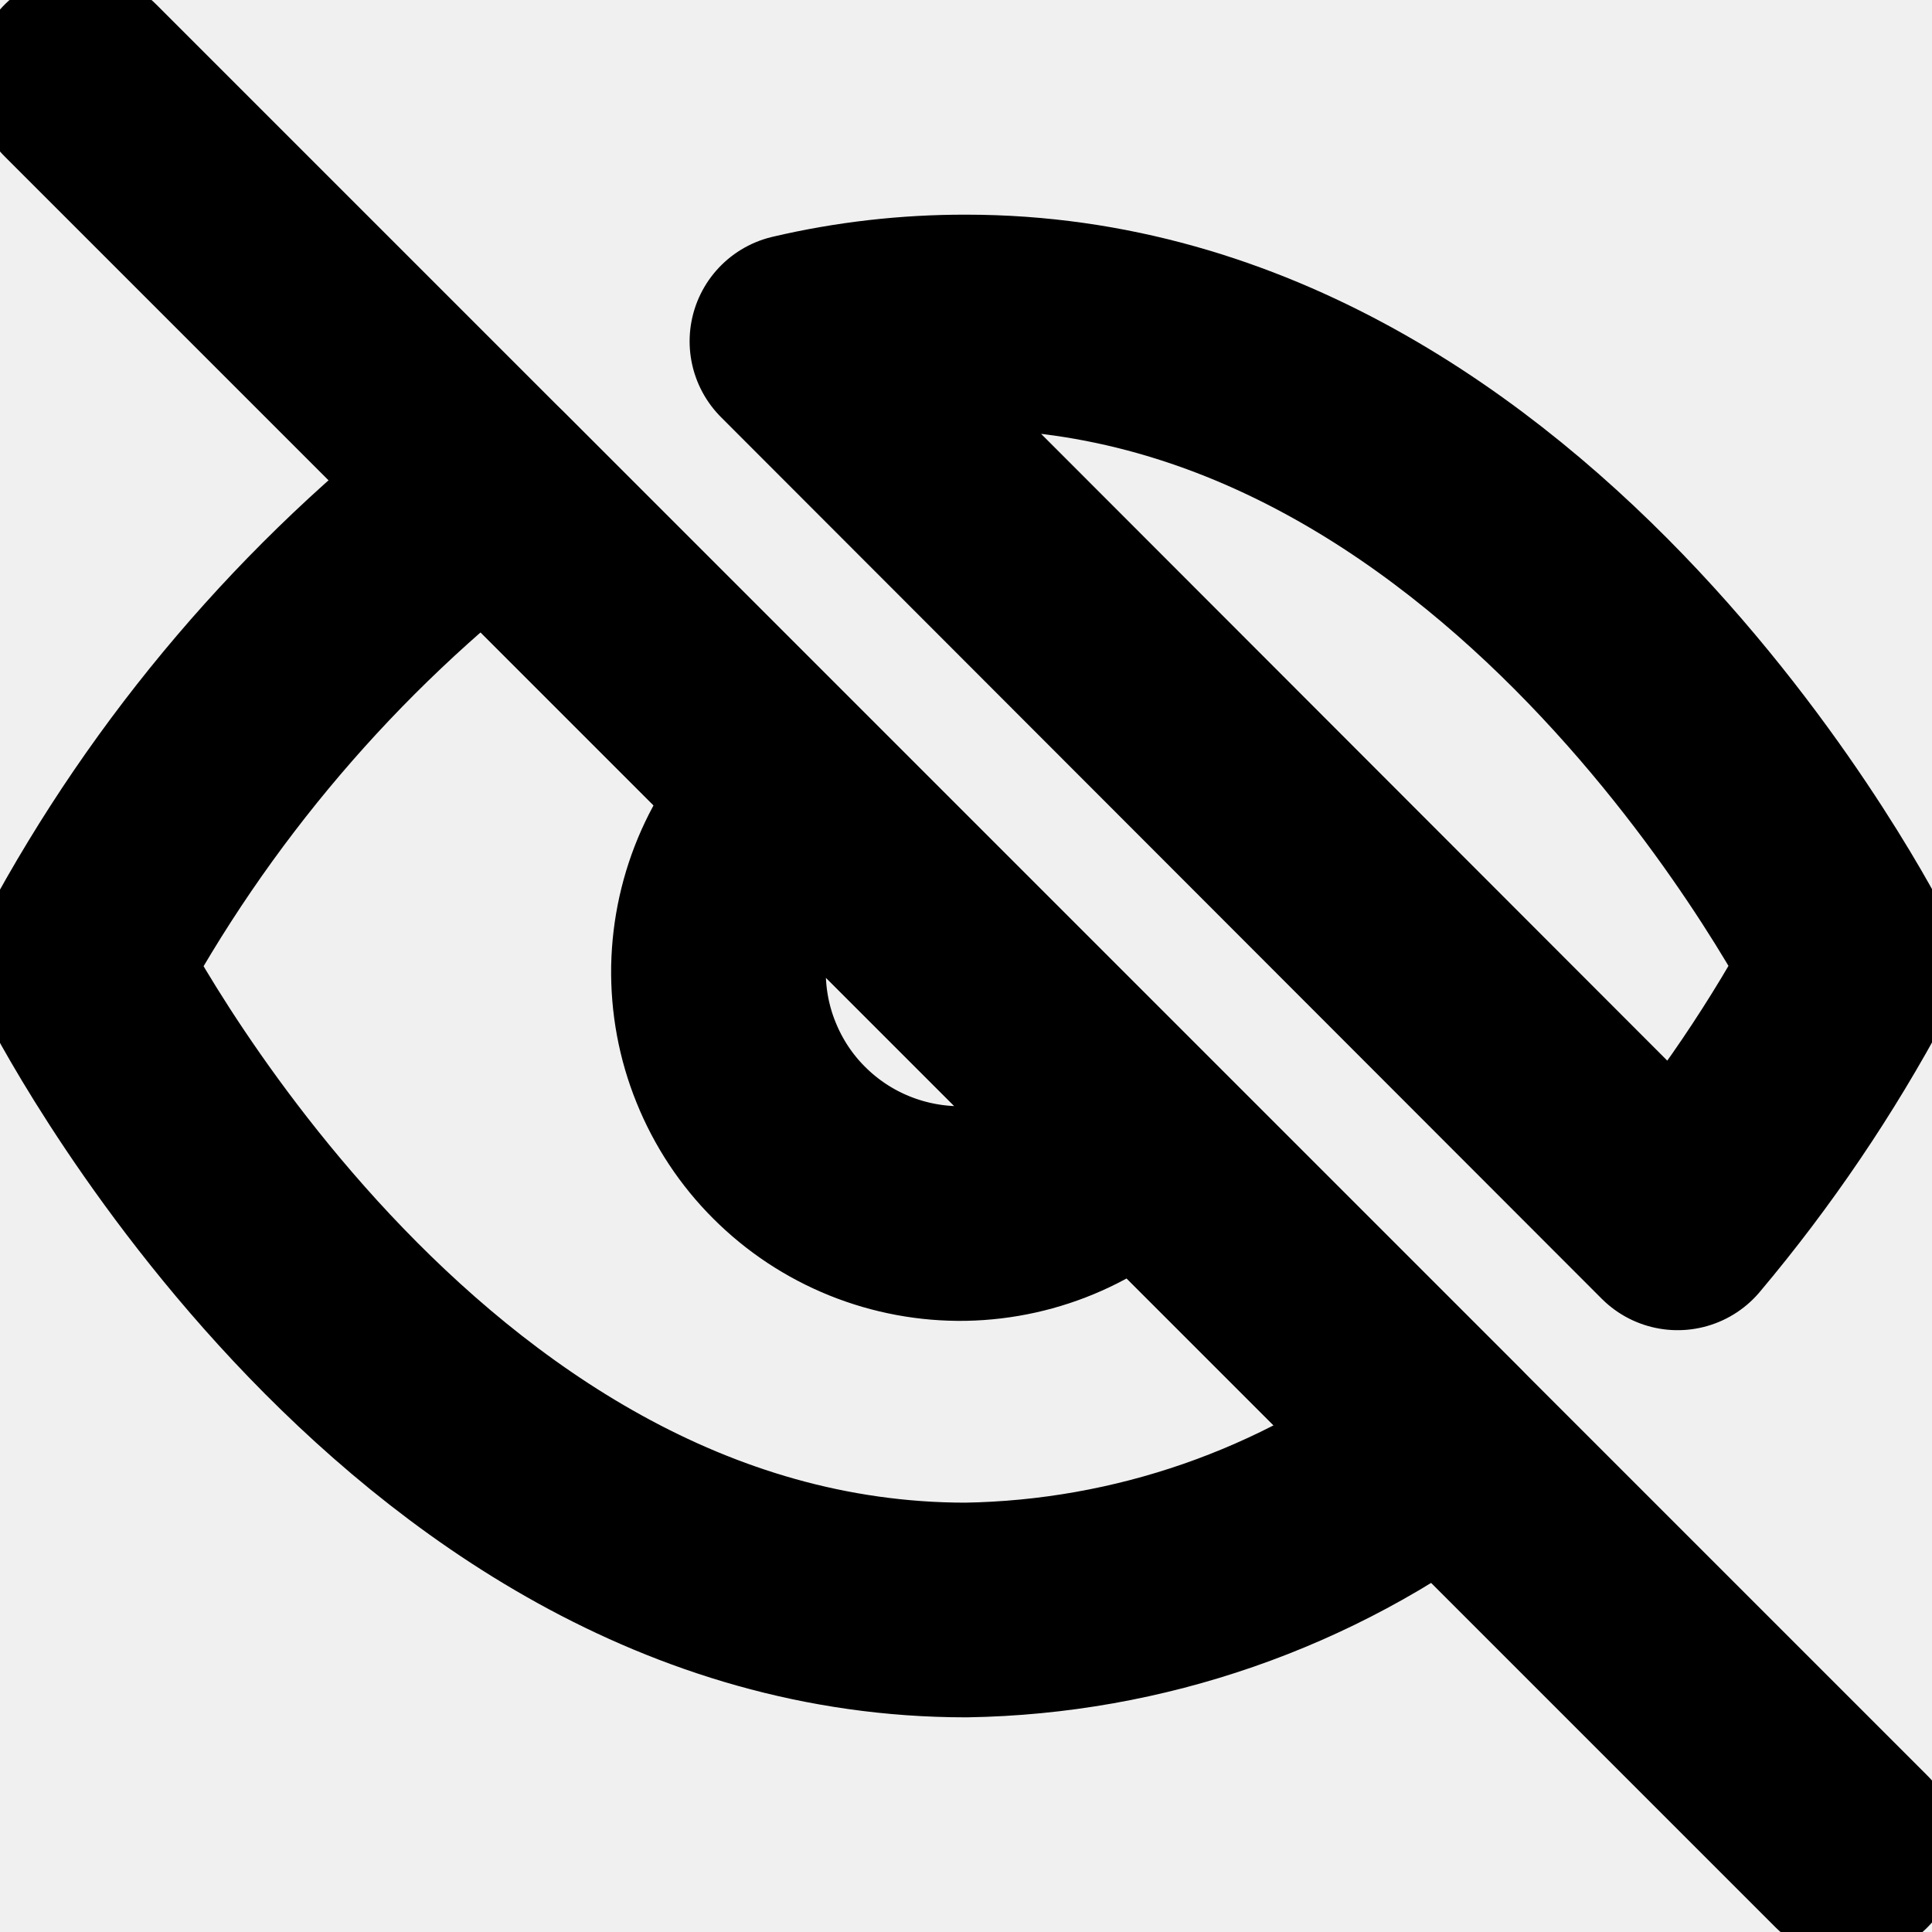
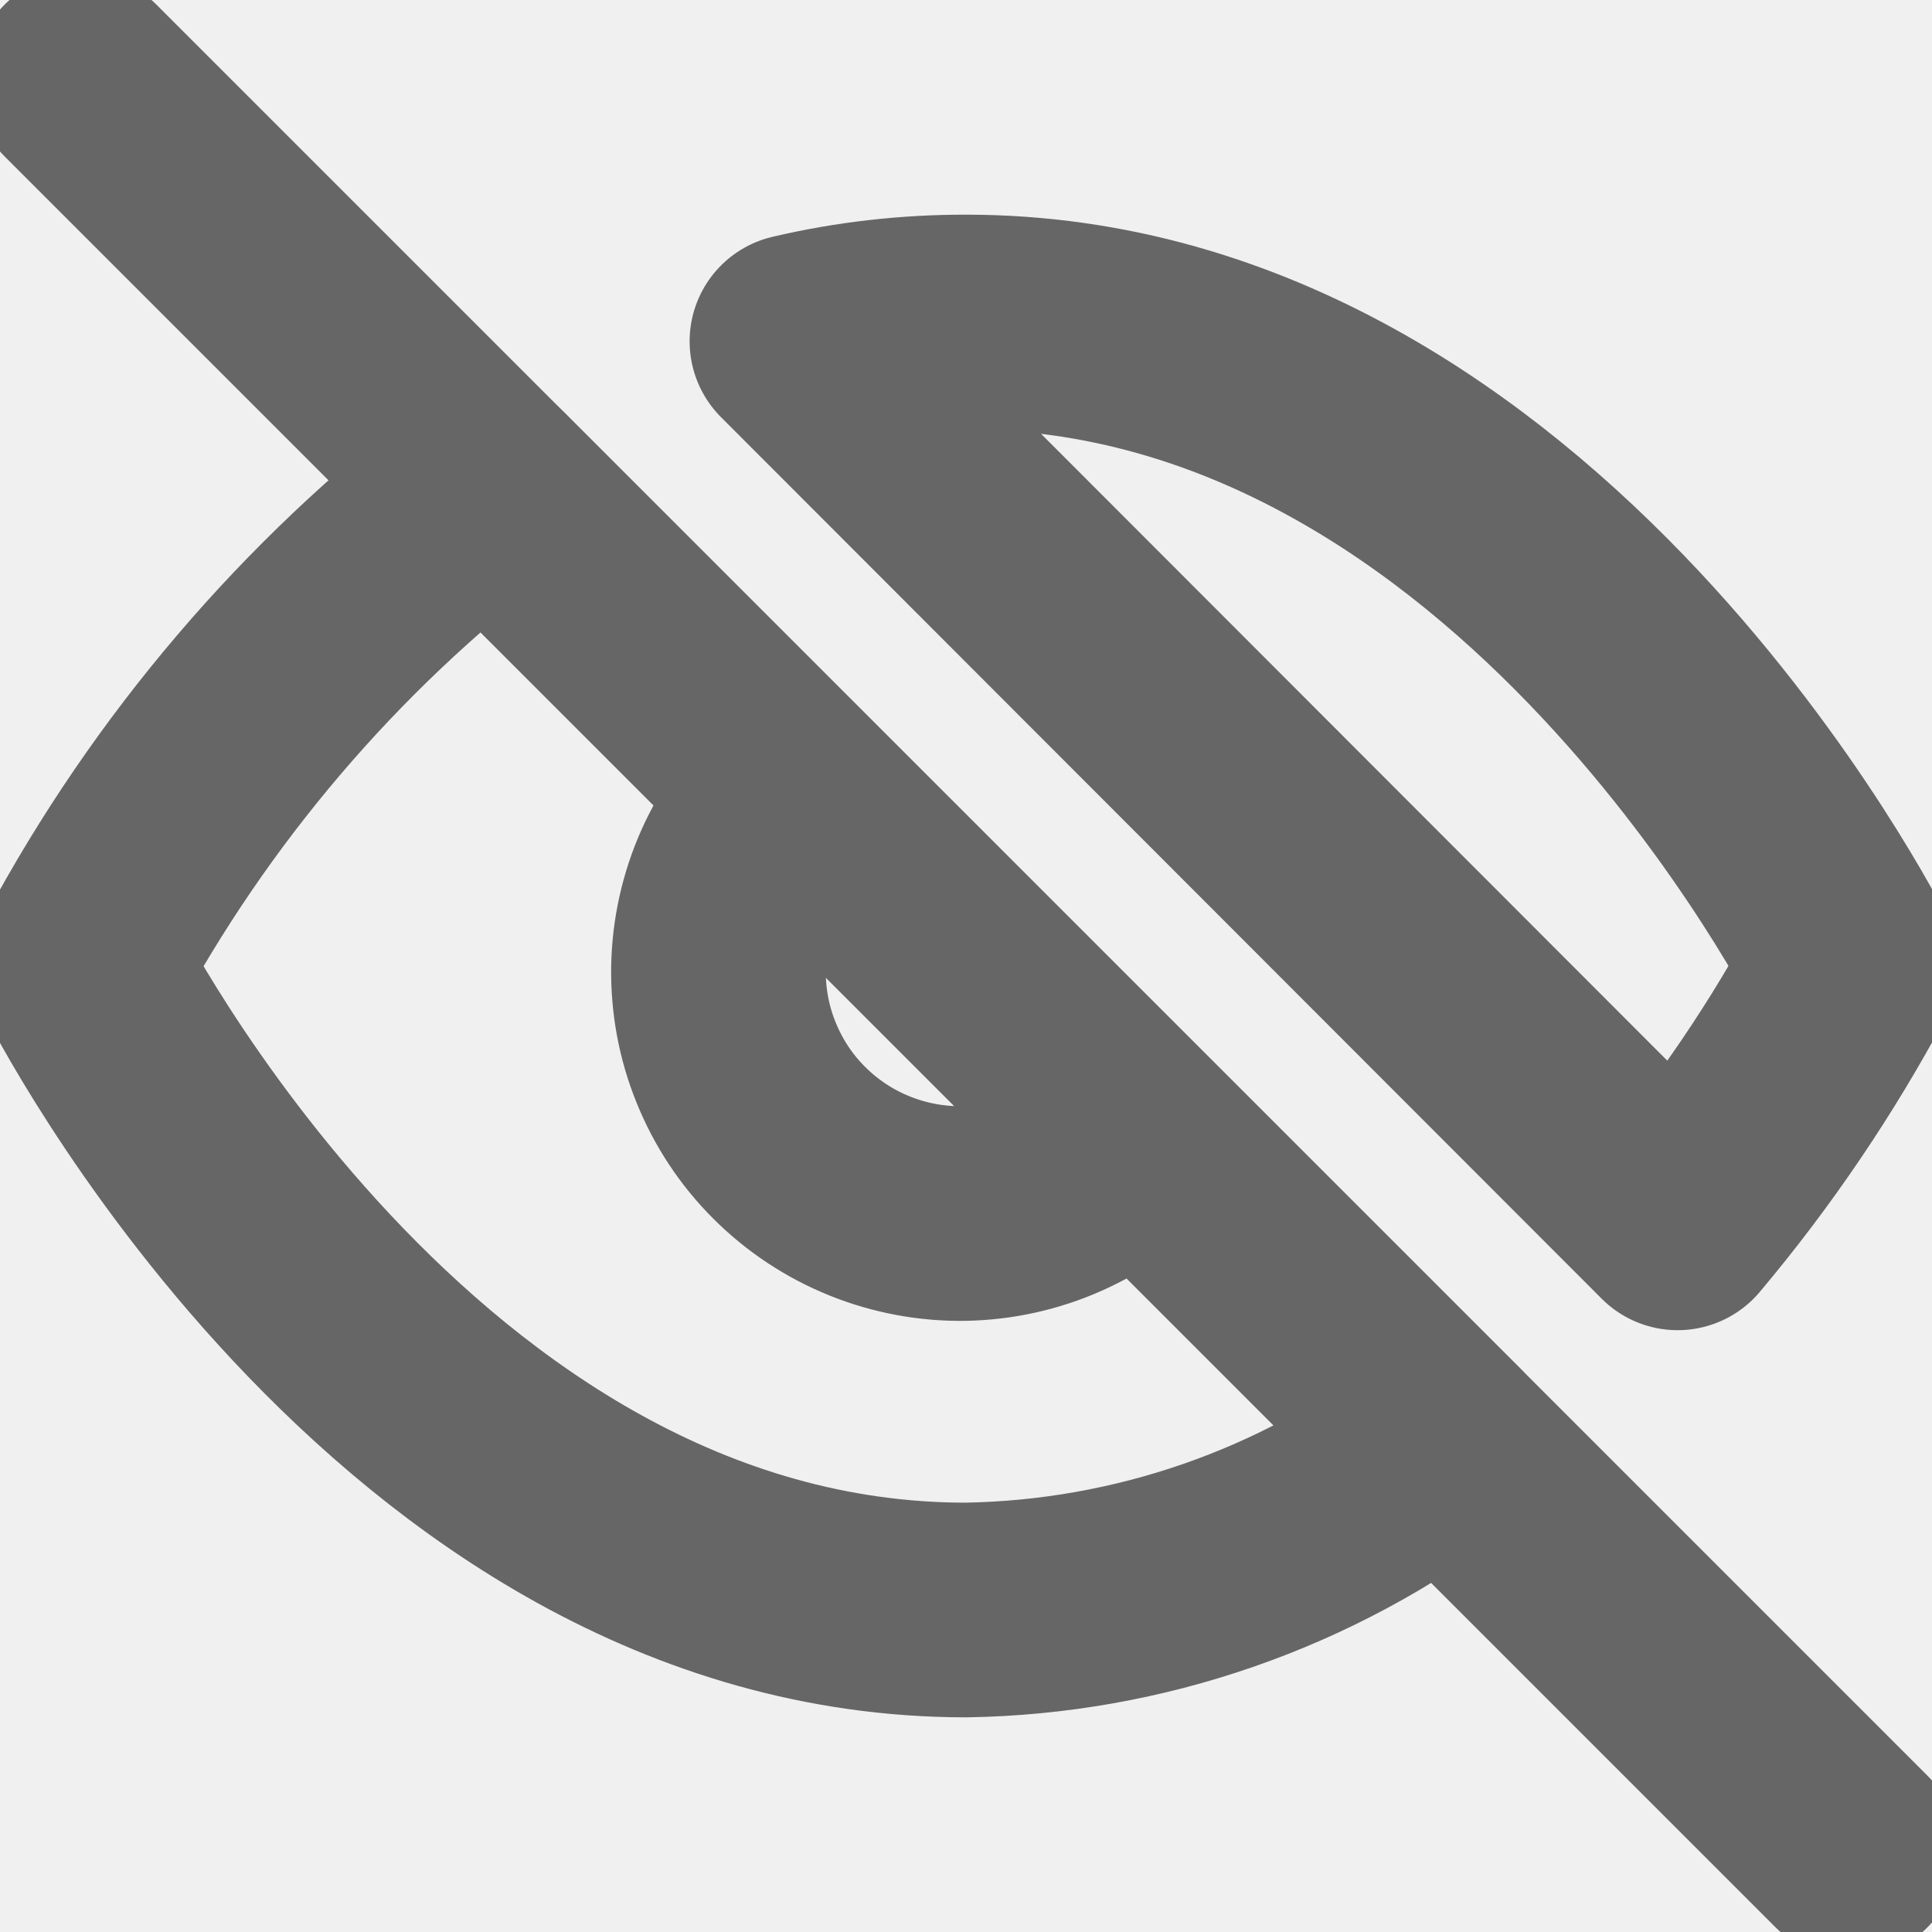
<svg xmlns="http://www.w3.org/2000/svg" width="18" height="18" viewBox="0 0 18 18" fill="none">
  <g clip-path="url(#clip0_11_124)">
-     <path d="M10.59 10.59C10.384 10.811 10.136 10.988 9.86 11.111C9.584 11.234 9.286 11.3 8.984 11.306C8.681 11.311 8.381 11.255 8.101 11.142C7.821 11.029 7.567 10.861 7.353 10.647C7.139 10.434 6.971 10.179 6.858 9.899C6.744 9.619 6.689 9.319 6.694 9.016C6.7 8.714 6.766 8.416 6.889 8.14C7.012 7.864 7.189 7.616 7.41 7.41M13.455 13.455C12.173 14.432 10.612 14.974 9 15C3.75 15 0.75 9 0.75 9C1.683 7.261 2.977 5.742 4.545 4.545L13.455 13.455ZM7.425 3.18C7.941 3.059 8.47 2.999 9 3C14.25 3 17.25 9 17.25 9C16.795 9.852 16.252 10.654 15.63 11.393L7.425 3.18Z" stroke="black" stroke-width="2" stroke-linecap="round" stroke-linejoin="round" />
-     <path d="M0.75 0.75L17.25 17.25" stroke="black" stroke-width="2" stroke-linecap="round" stroke-linejoin="round" />
+     <path d="M10.59 10.59C10.384 10.811 10.136 10.988 9.86 11.111C9.584 11.234 9.286 11.3 8.984 11.306C8.681 11.311 8.381 11.255 8.101 11.142C7.821 11.029 7.567 10.861 7.353 10.647C7.139 10.434 6.971 10.179 6.858 9.899C6.744 9.619 6.689 9.319 6.694 9.016C6.7 8.714 6.766 8.416 6.889 8.14C7.012 7.864 7.189 7.616 7.41 7.41M13.455 13.455C12.173 14.432 10.612 14.974 9 15C3.75 15 0.75 9 0.75 9C1.683 7.261 2.977 5.742 4.545 4.545L13.455 13.455ZM7.425 3.18C7.941 3.059 8.47 2.999 9 3C14.25 3 17.25 9 17.25 9C16.795 9.852 16.252 10.654 15.63 11.393L7.425 3.18Z" stroke="#666666" stroke-width="2" stroke-linecap="round" stroke-linejoin="round" />
+     <path d="M0.75 0.75L17.25 17.25" stroke="#666666" stroke-width="2" stroke-linecap="round" stroke-linejoin="round" />
  </g>
  <defs>
    <clipPath id="clip0_11_124">
      <rect width="18" height="18" fill="white" />
    </clipPath>
  </defs>
</svg>
